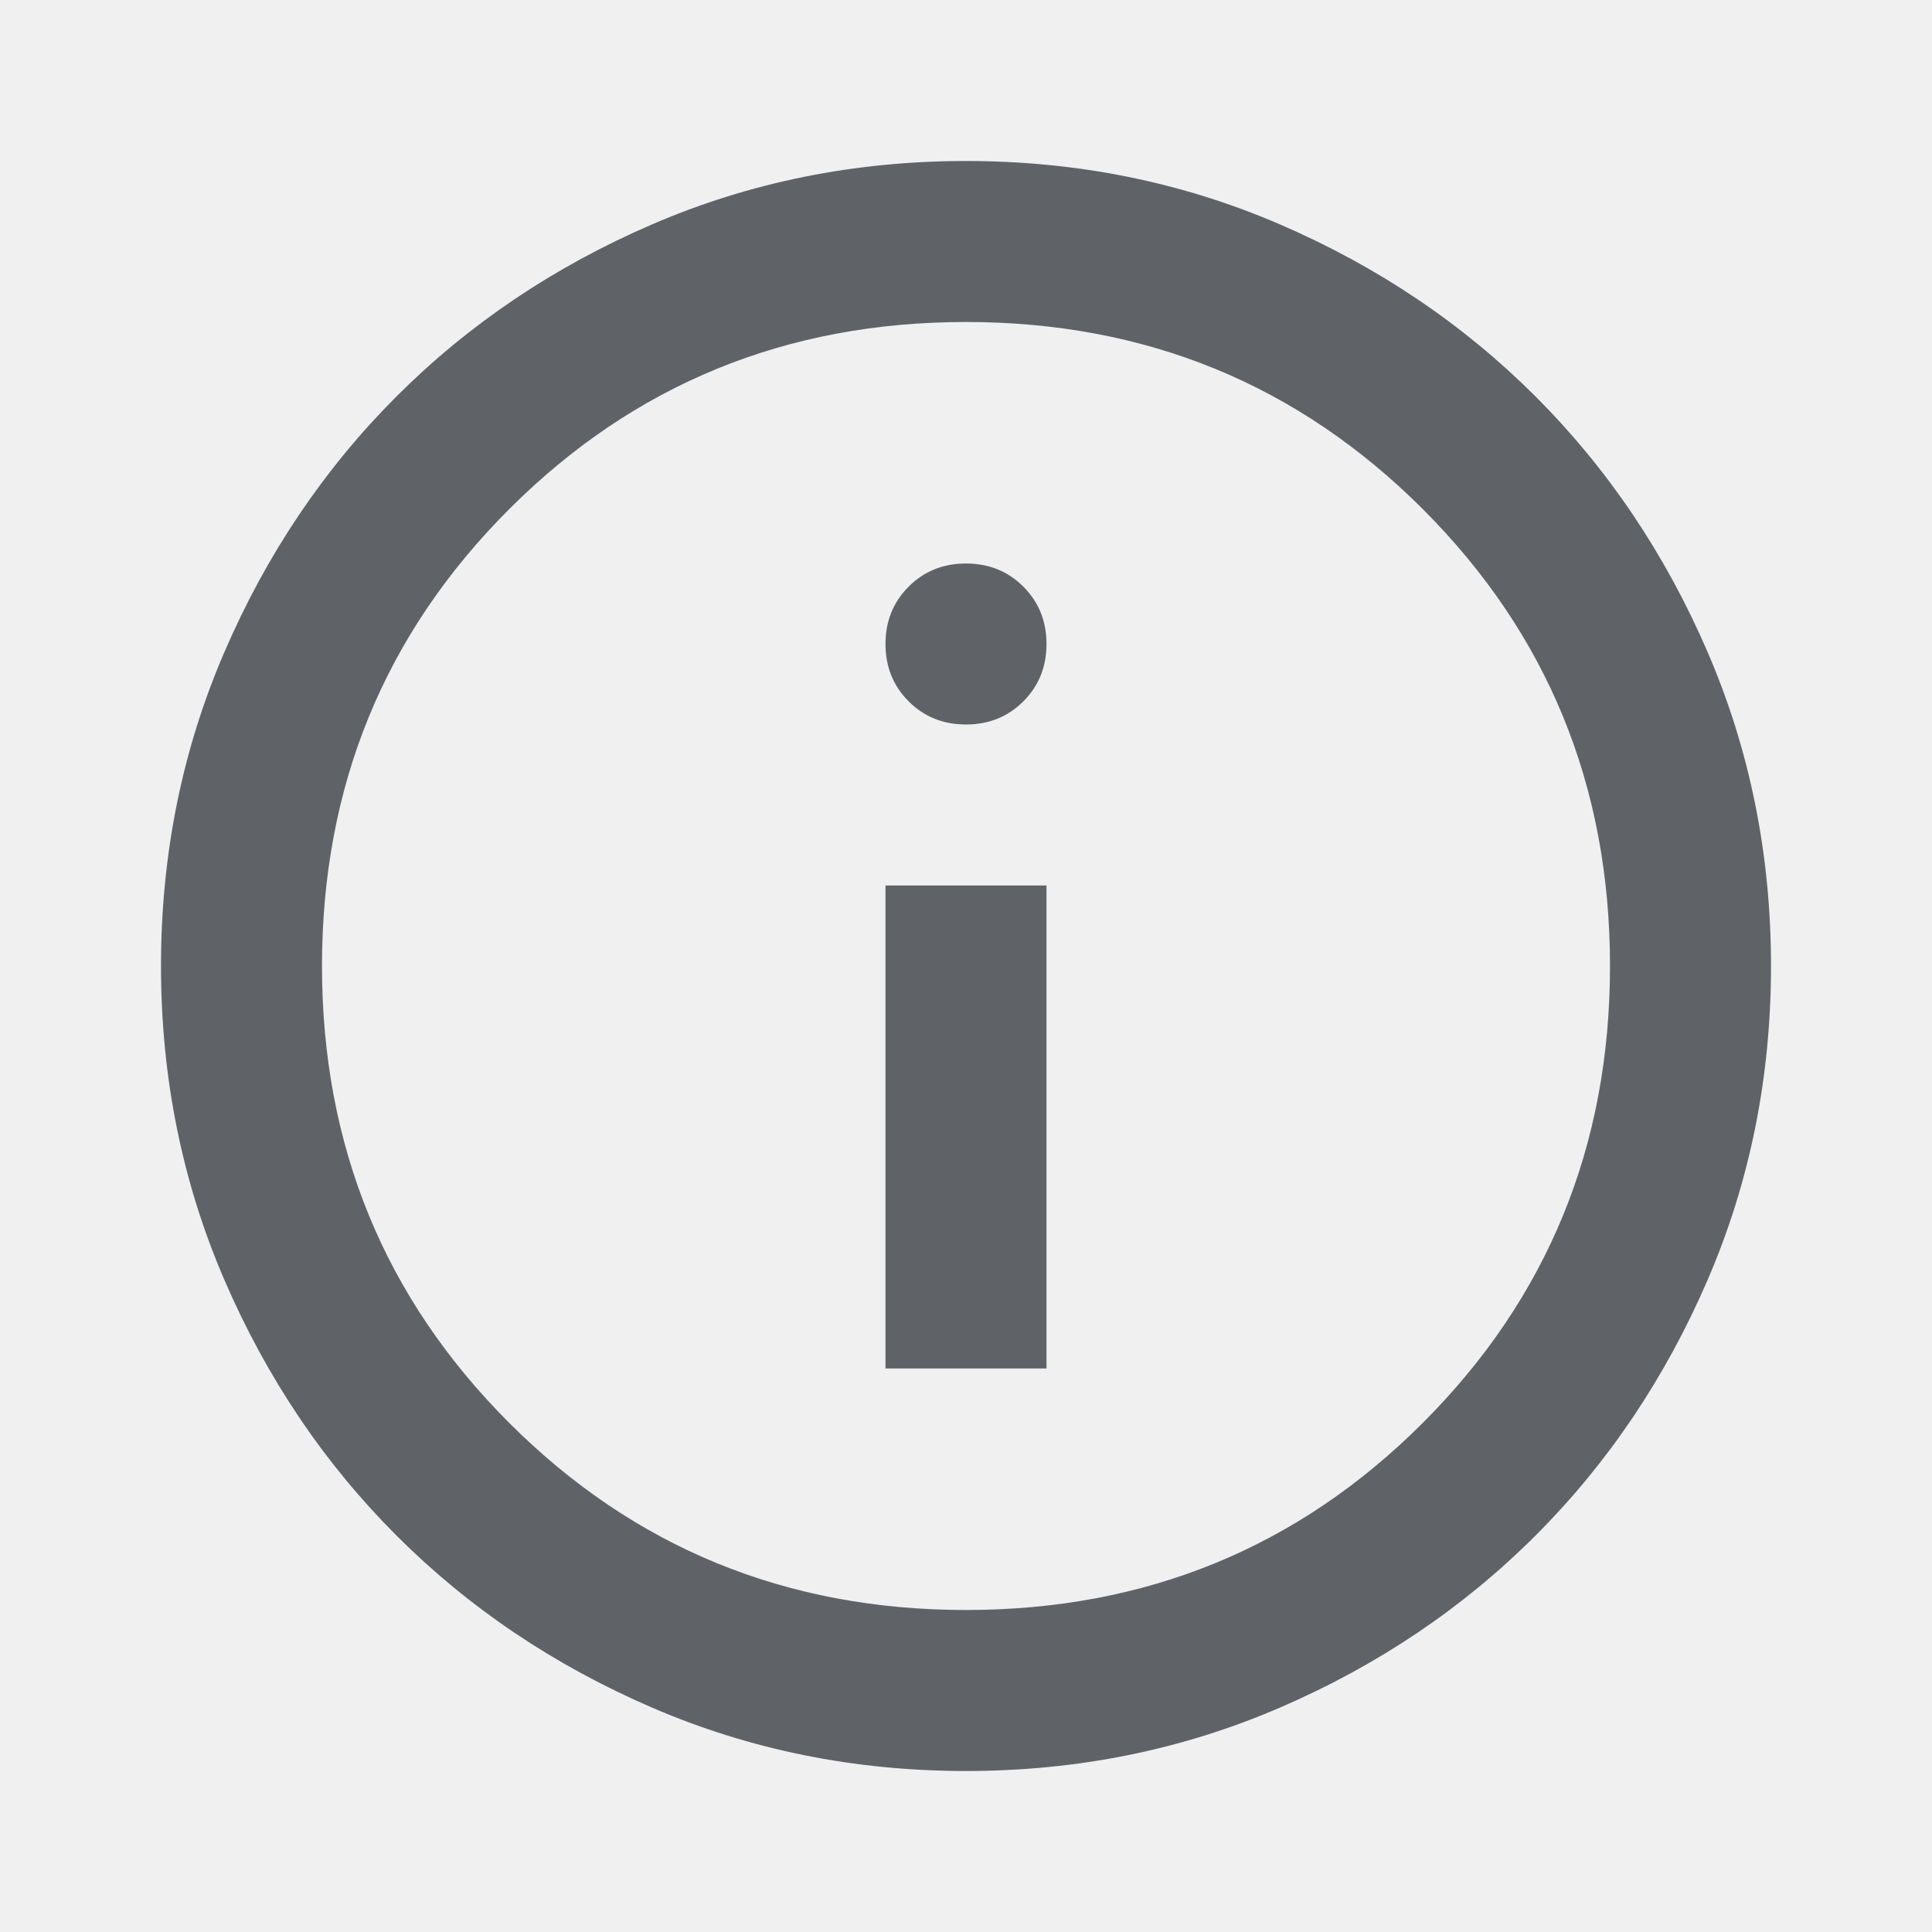
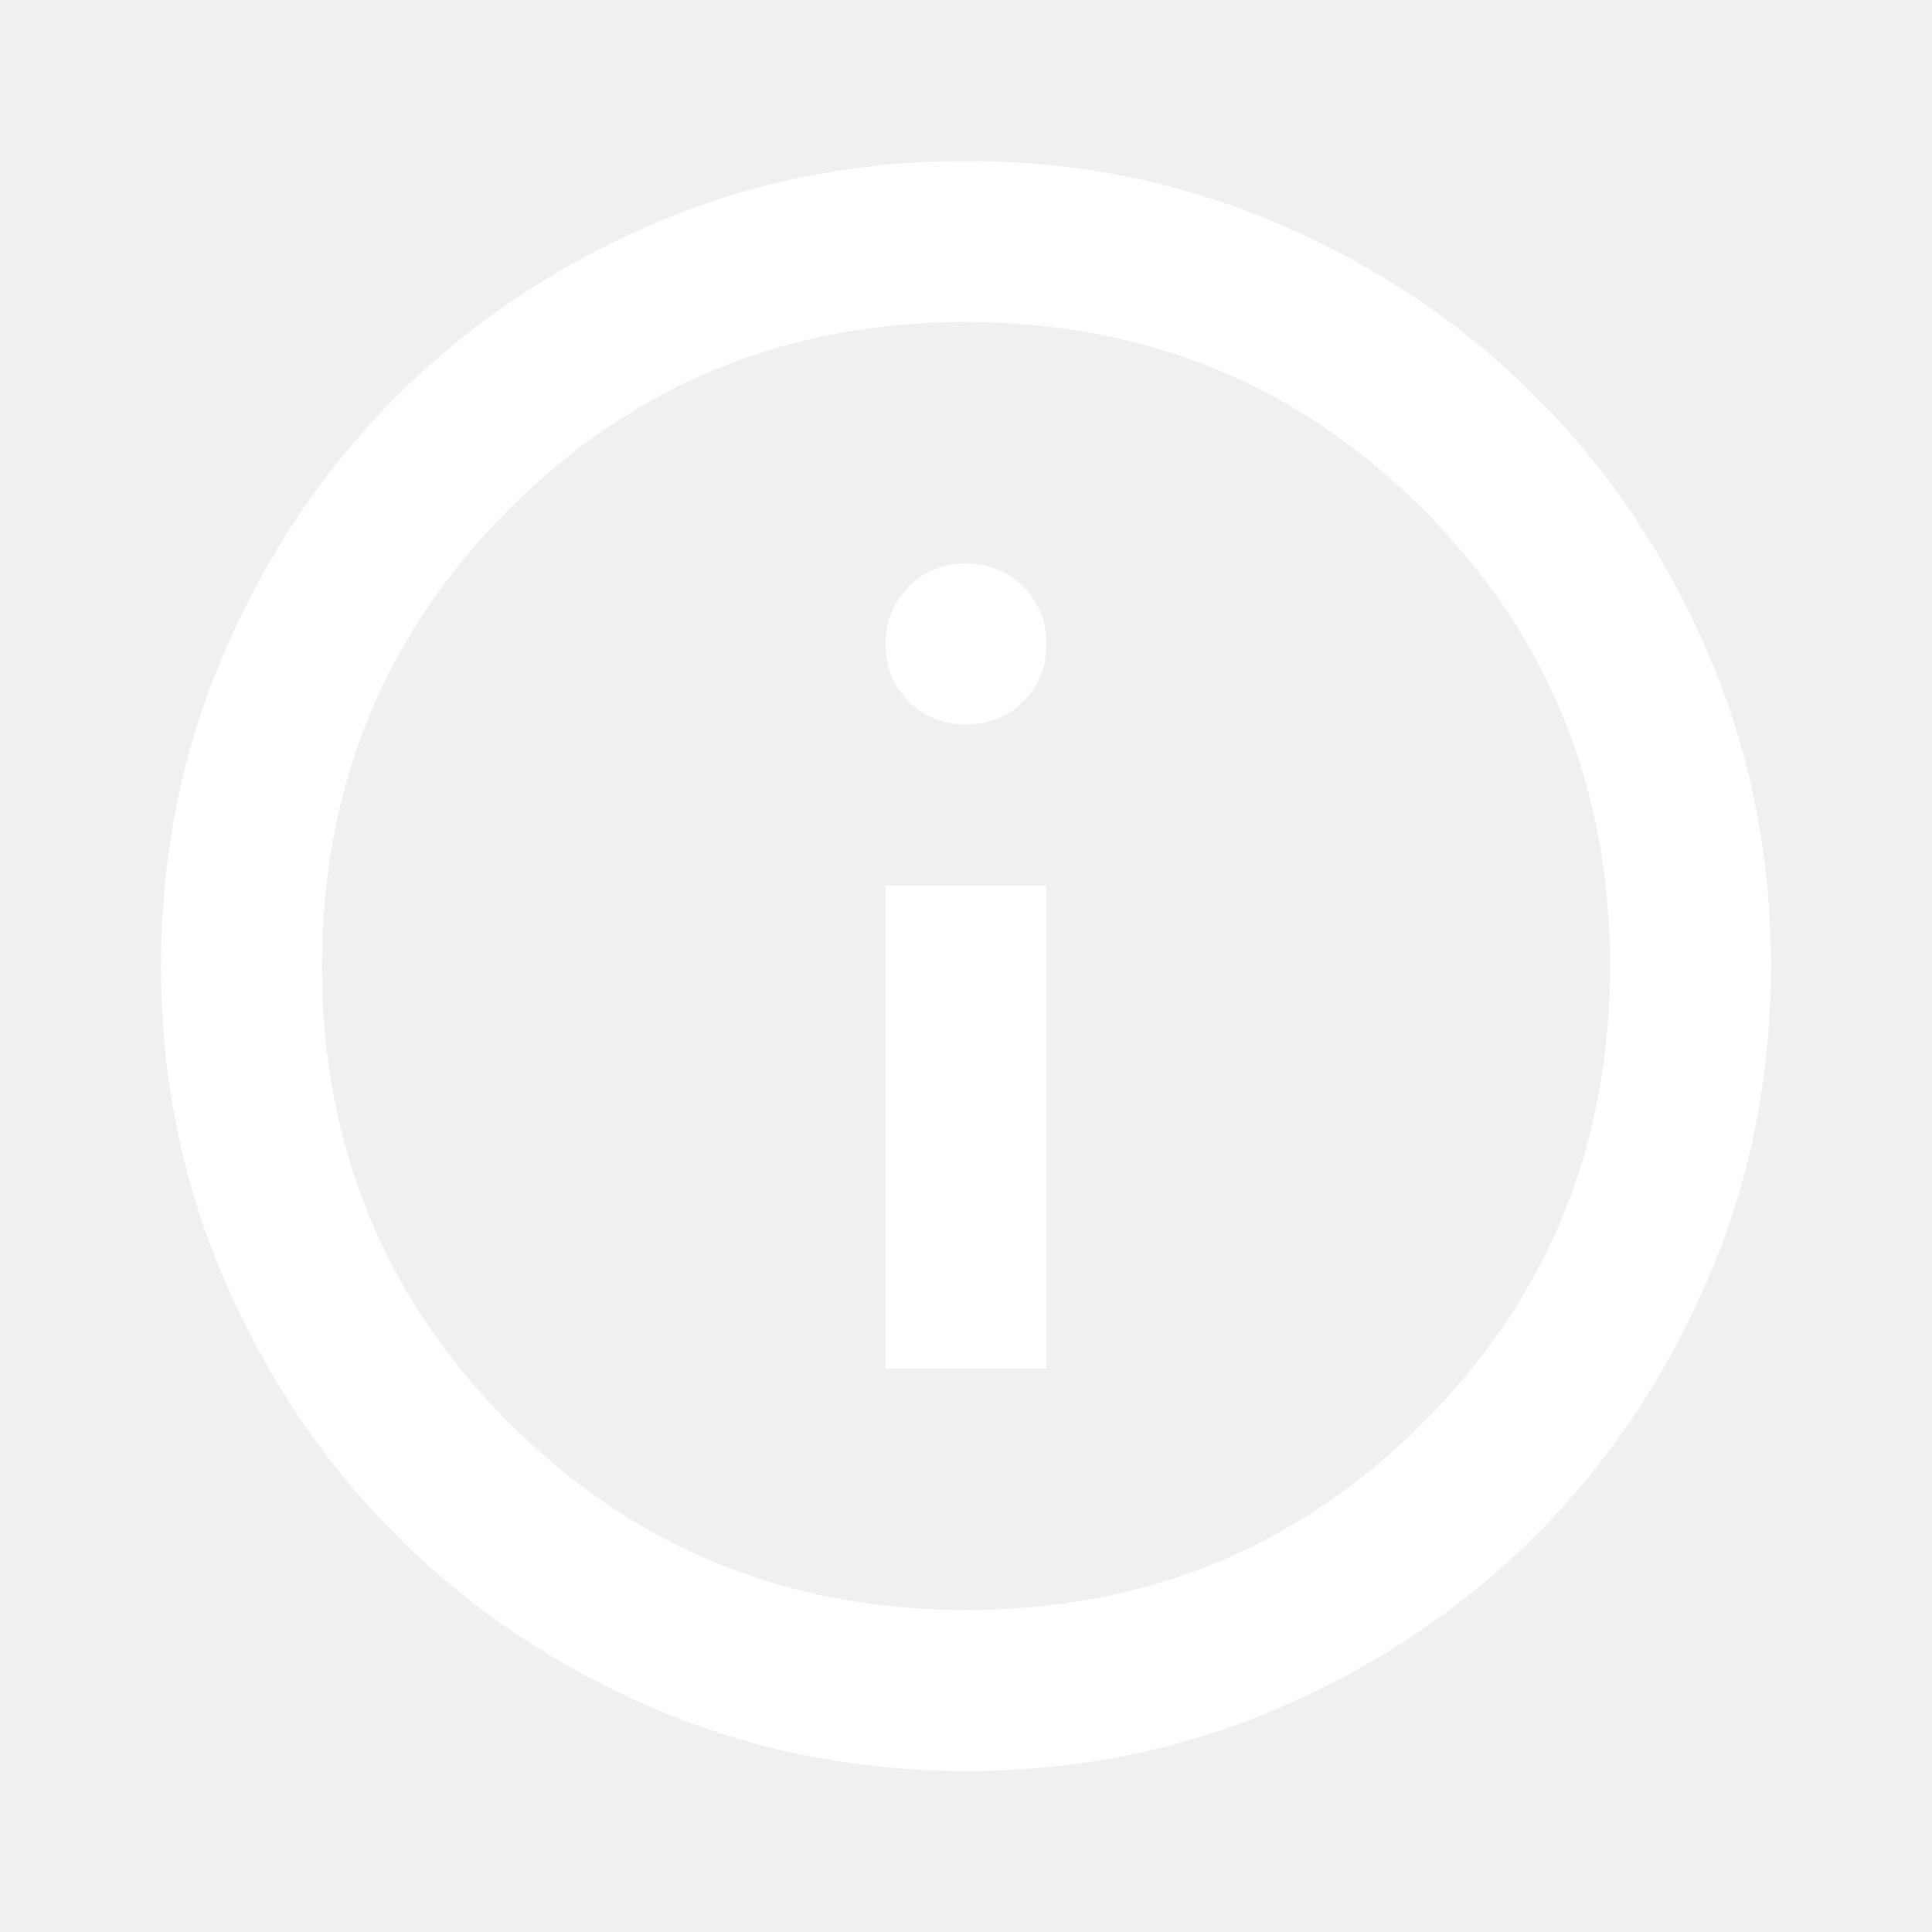
- <svg xmlns="http://www.w3.org/2000/svg" height="24px" viewBox="0 -960 960 960" width="24px" fill="#5f6368">
+ <svg xmlns="http://www.w3.org/2000/svg" height="24px" viewBox="0 -960 960 960" width="24px" fill="#fff">
  <path d="M440-280h80v-240h-80v240Zm40-320q17 0 28.5-11.5T520-640q0-17-11.5-28.5T480-680q-17 0-28.5 11.5T440-640q0 17 11.5 28.5T480-600Zm0 520q-83 0-156-31.5T197-197q-54-54-85.5-127T80-480q0-83 31.5-156T197-763q54-54 127-85.5T480-880q83 0 156 31.5T763-763q54 54 85.5 127T880-480q0 83-31.5 156T763-197q-54 54-127 85.5T480-80Zm0-80q134 0 227-93t93-227q0-134-93-227t-227-93q-134 0-227 93t-93 227q0 134 93 227t227 93Zm0-320Z" />
</svg>
